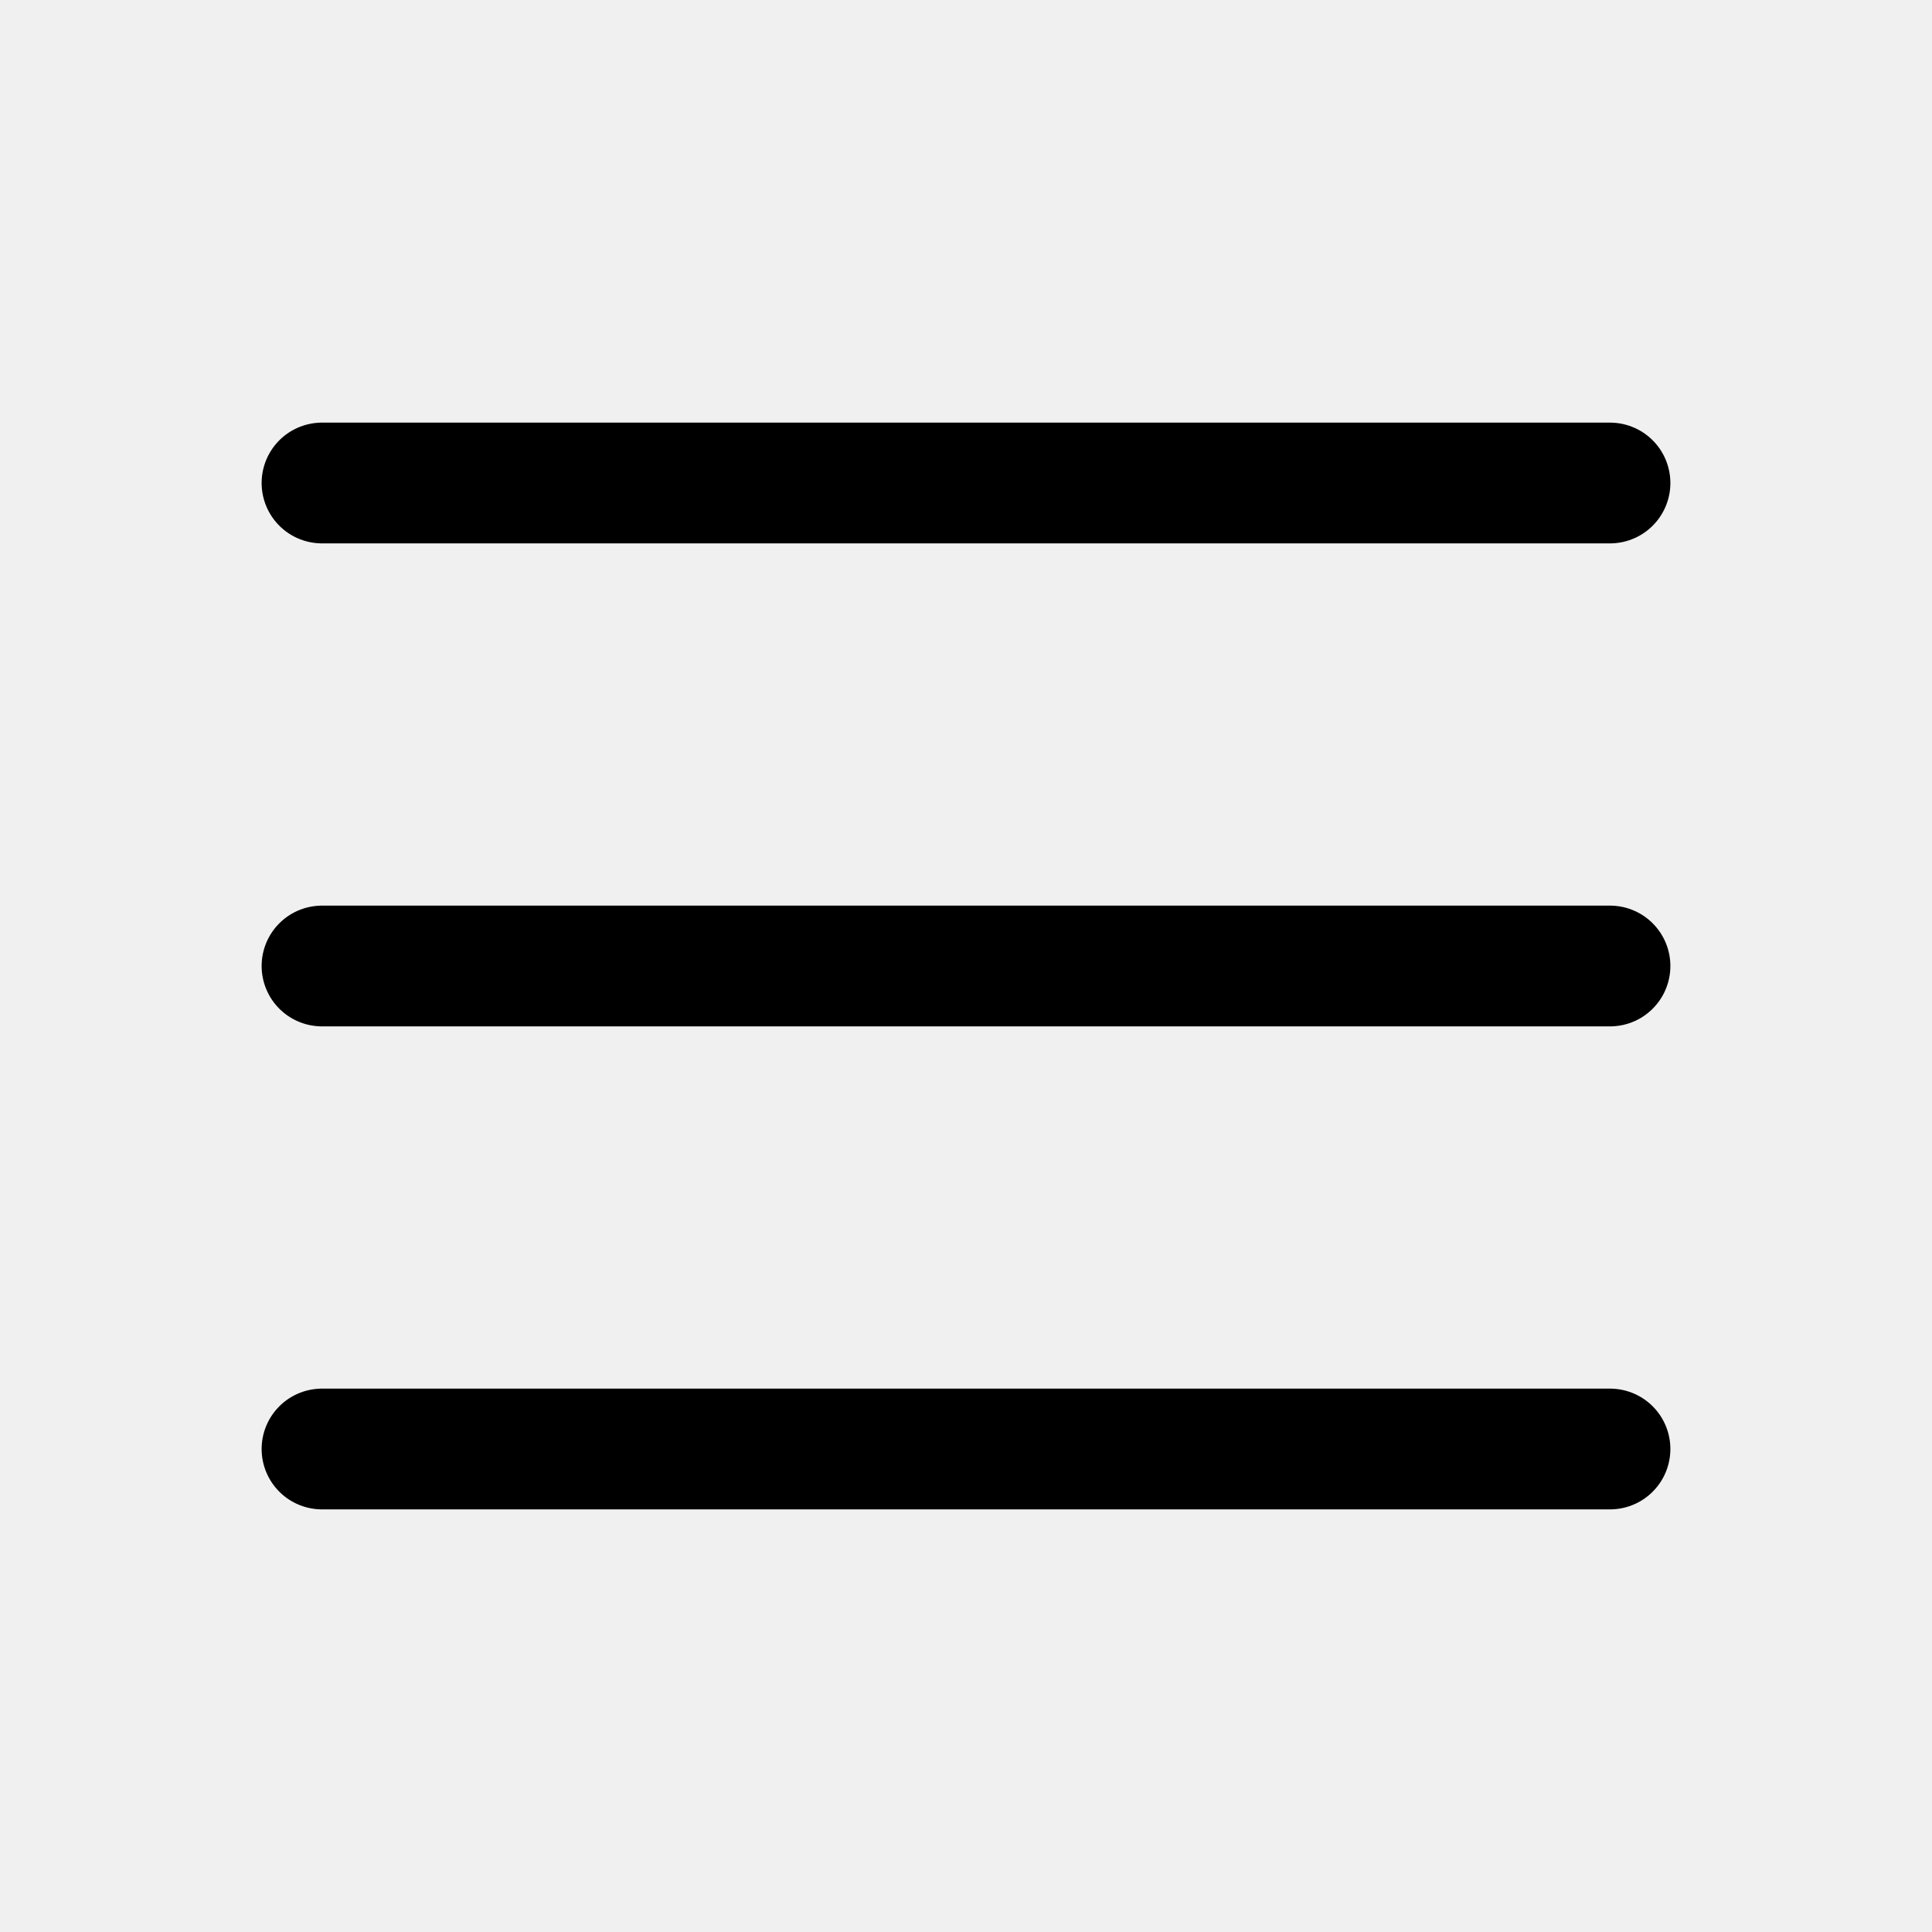
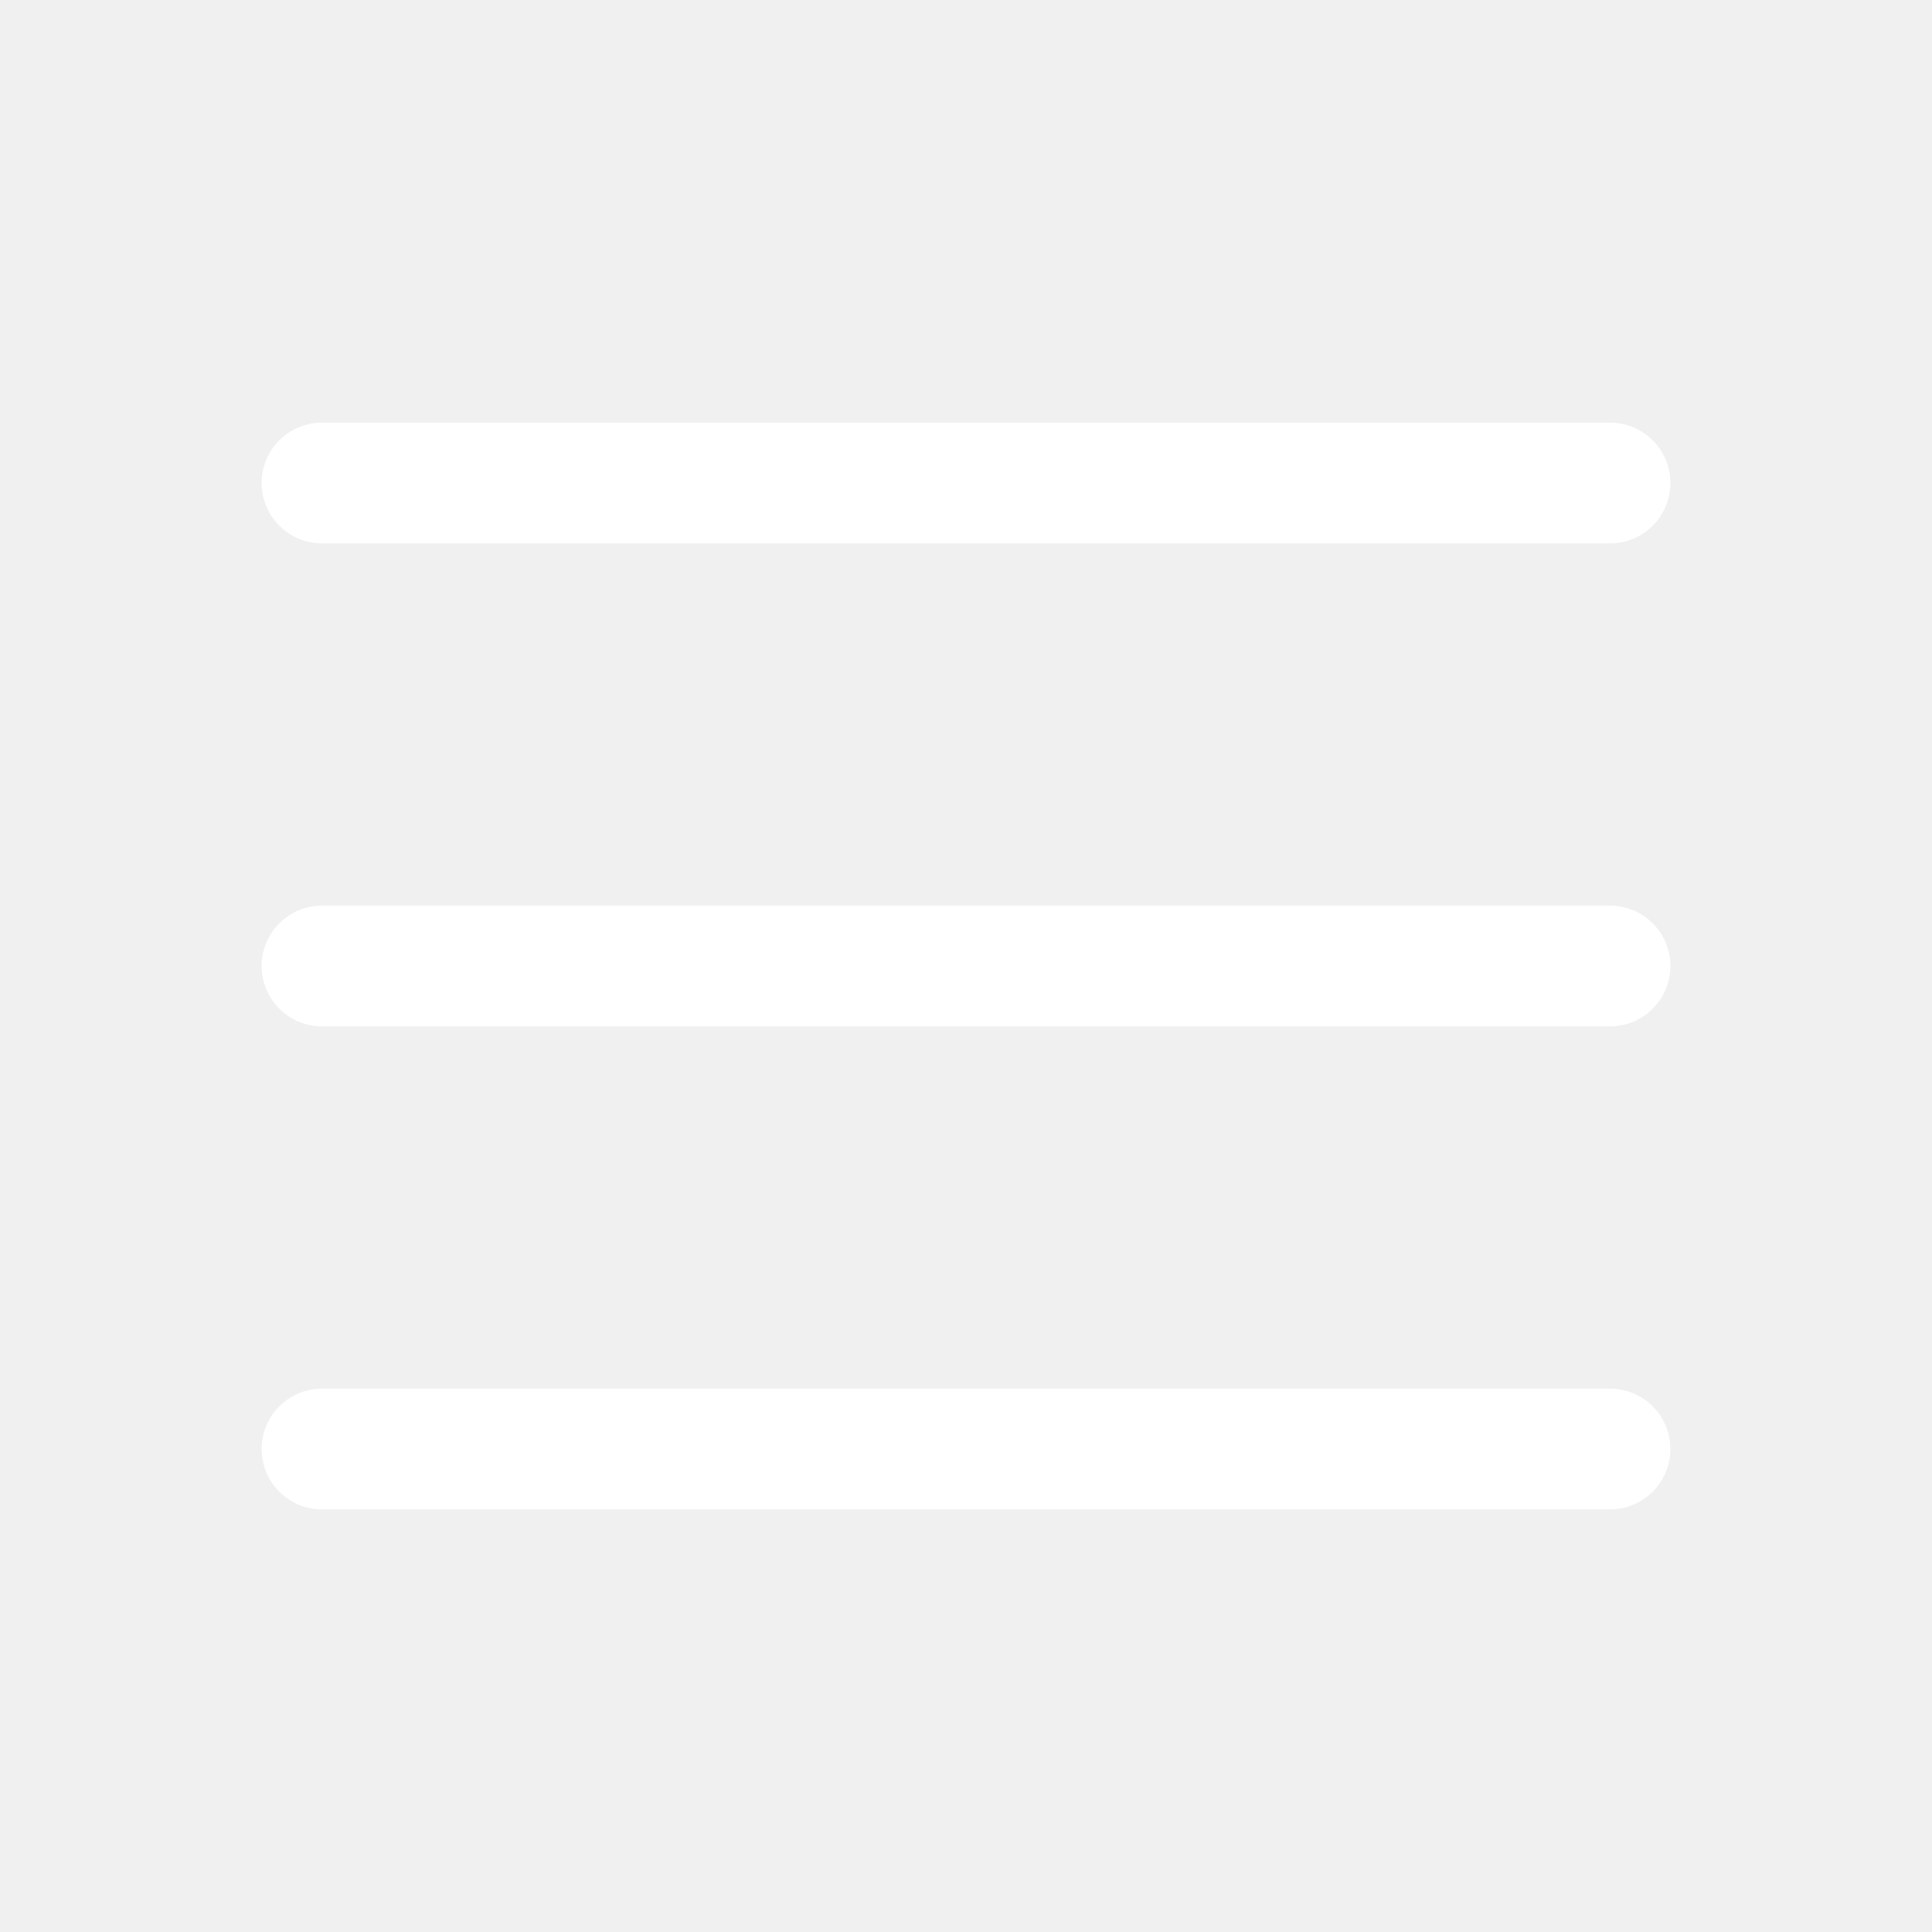
- <svg xmlns="http://www.w3.org/2000/svg" width="44px" height="44px" fill="none" stroke="#000" stroke-linecap="round" stroke-linejoin="round" stroke-width="1.5" viewBox="0 0 24 24">
+ <svg xmlns="http://www.w3.org/2000/svg" width="44px" height="44px" fill="none" stroke="#FFF" stroke-linecap="round" stroke-linejoin="round" stroke-width="1.5" viewBox="0 0 24 24">
  <path stroke="none" d="M0 0h24v24H0z" />
  <path d="M4 6h16M4 12h16M4 18h16" />
</svg>
